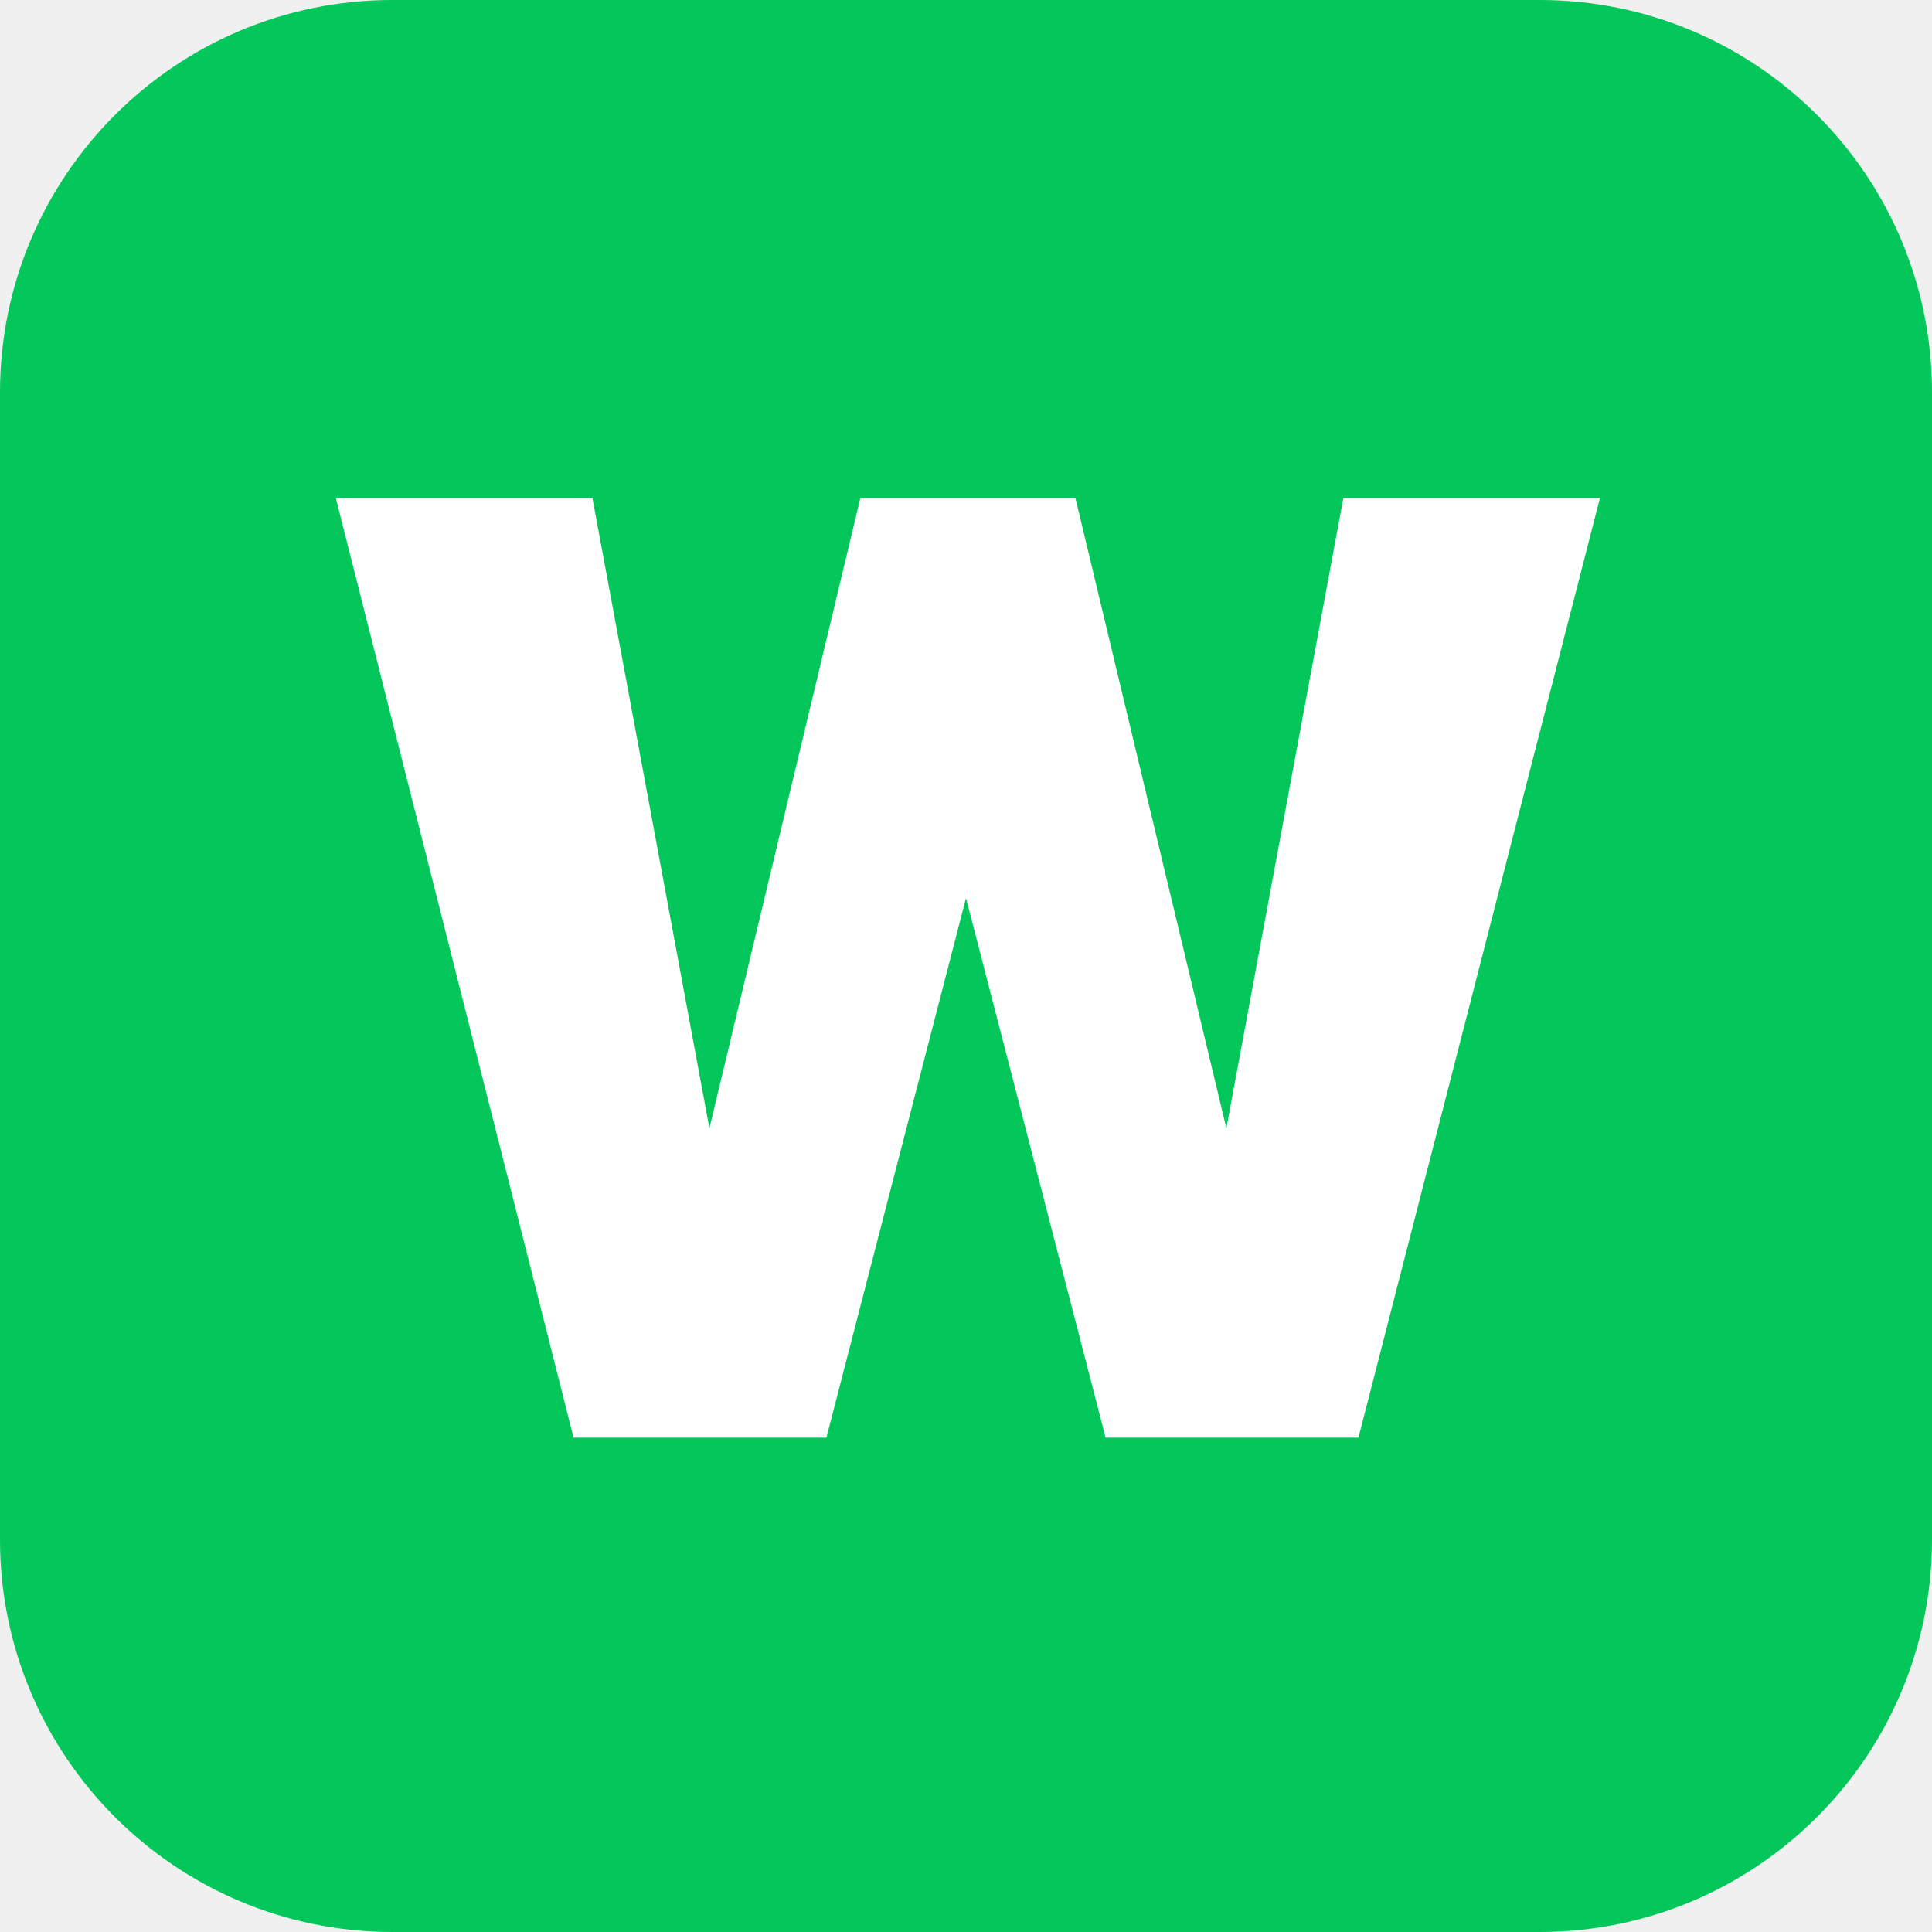
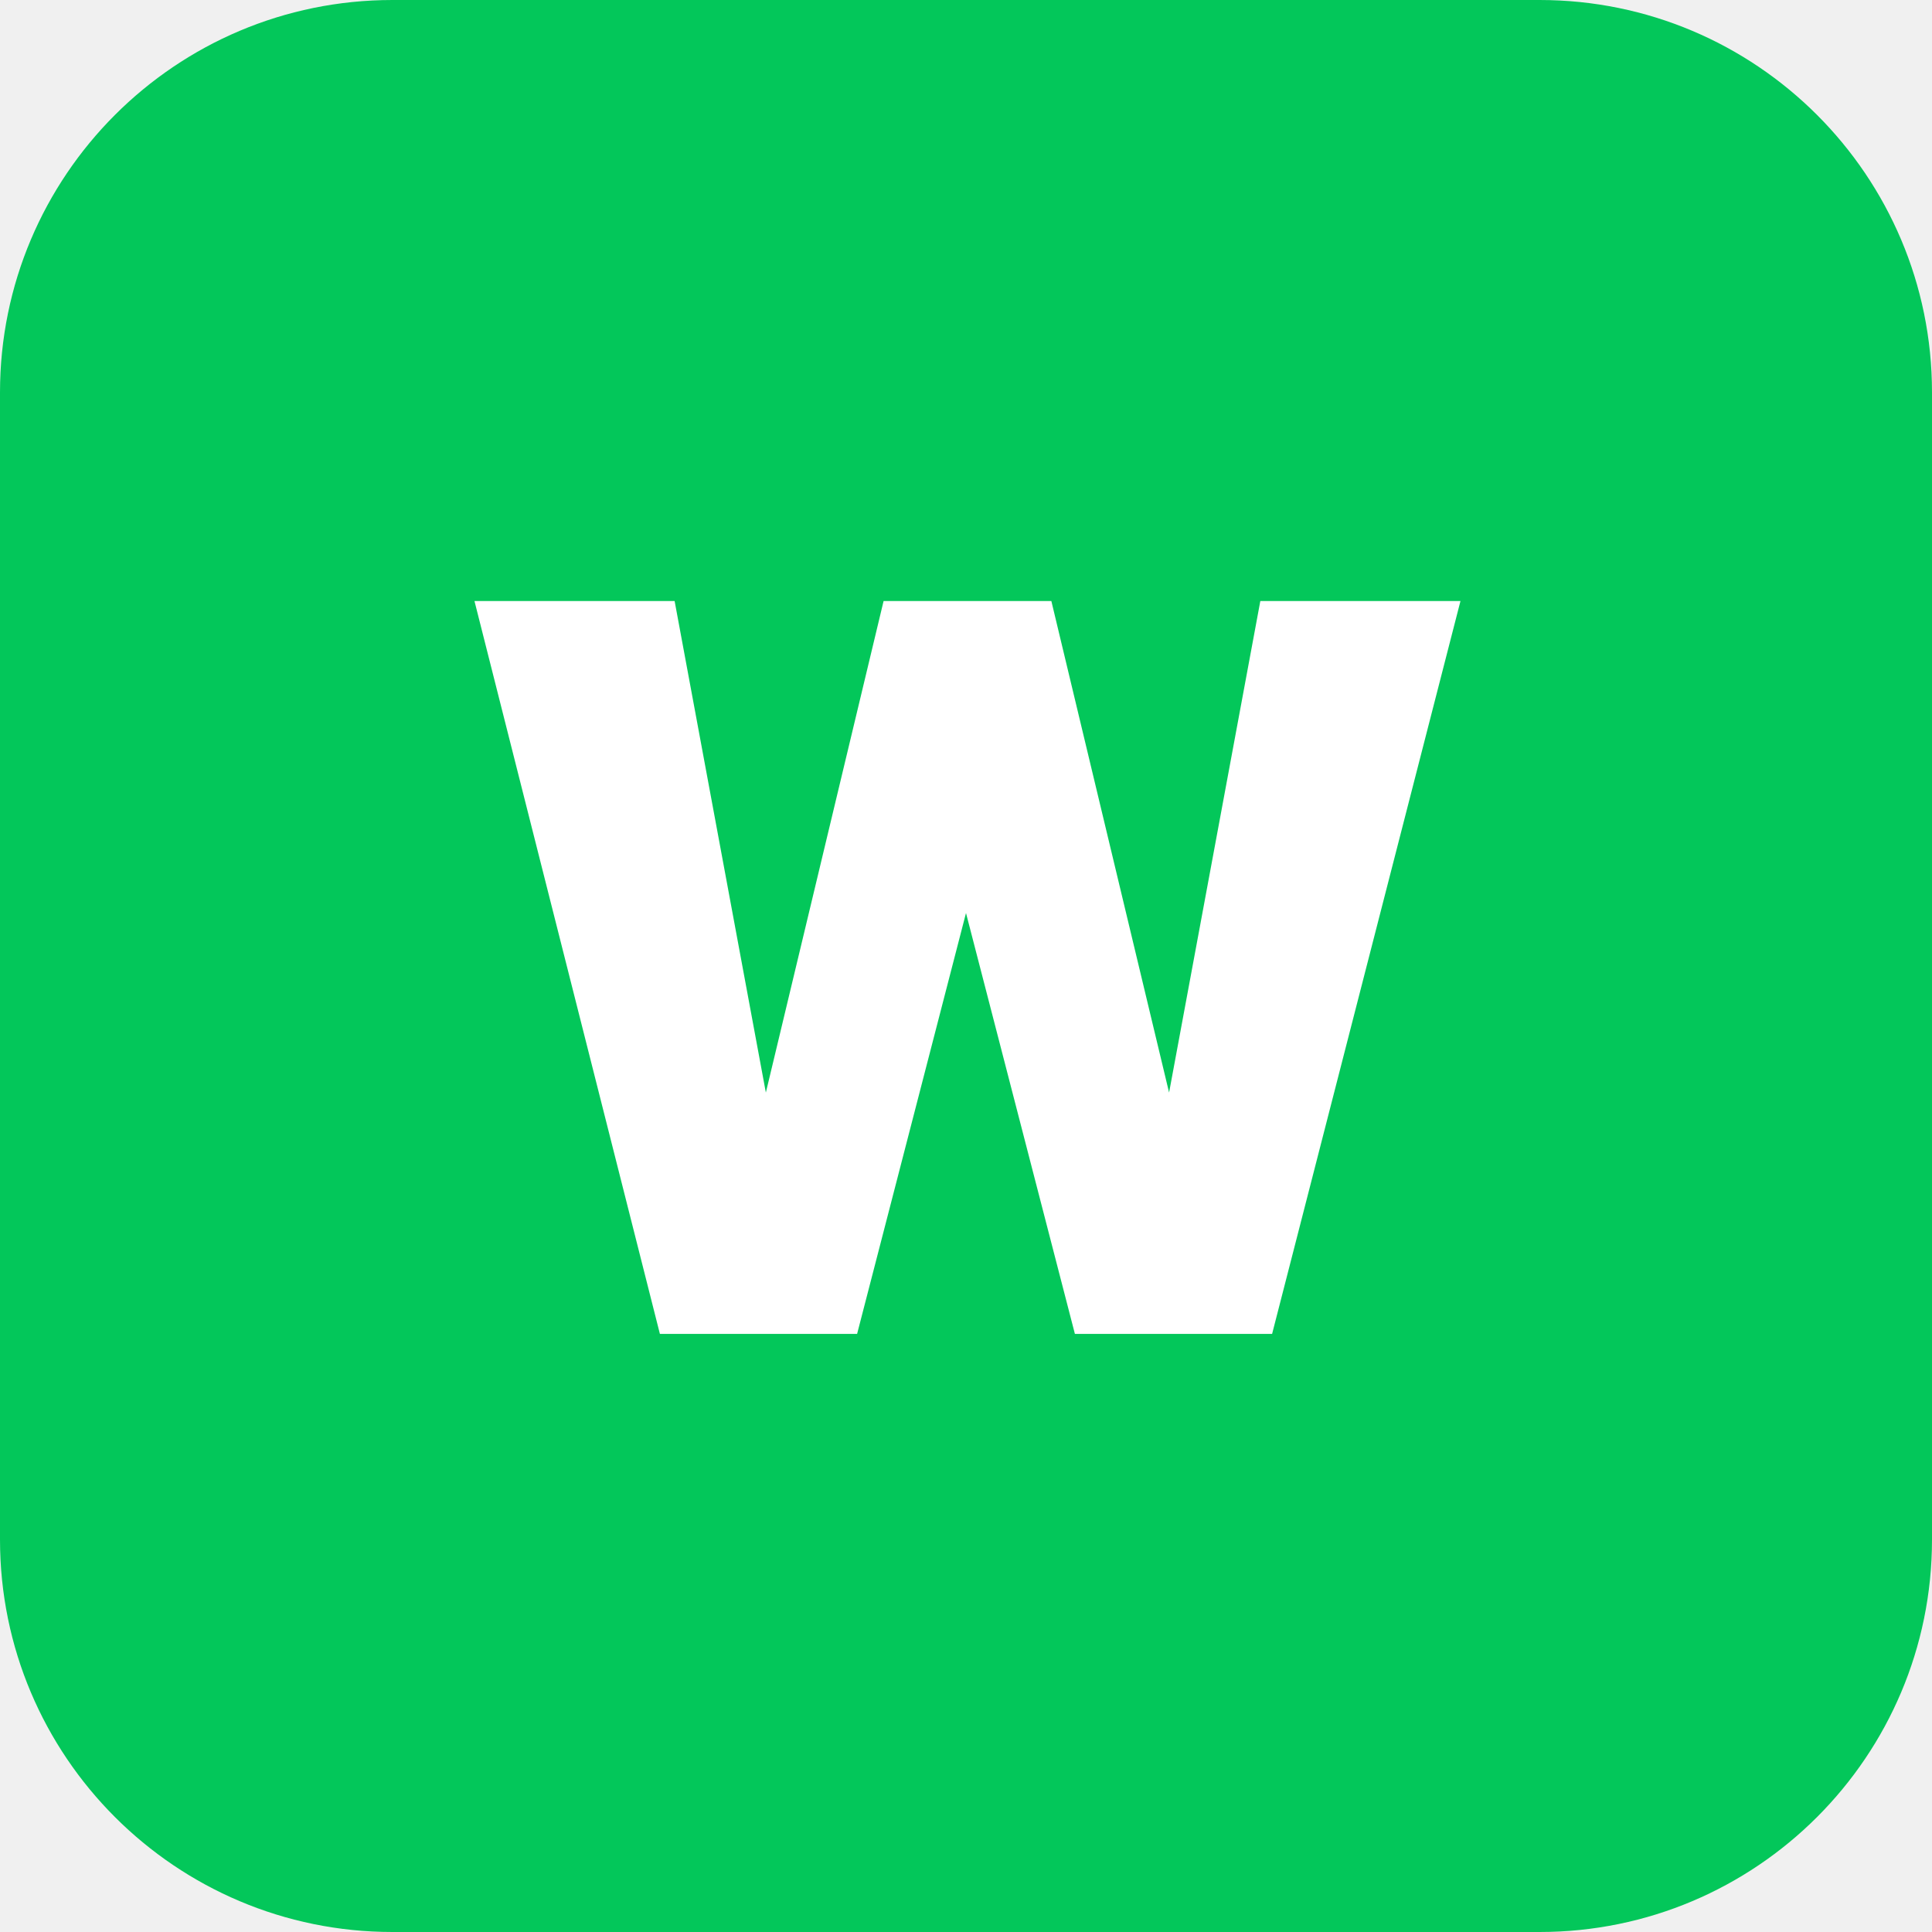
<svg xmlns="http://www.w3.org/2000/svg" viewBox="0 0 512 512">
  <rect width="512" height="512" rx="104" fill="#03c75a" />
-   <path d="M106 150h68l31 167 40-167h57l40 167 31-167h68l-64 249h-67l-37-143-37 143h-67z" fill="#fff" transform="translate(-17 -18)" />
+   <path d="M125.74 159.28h53.04l24.18 130.26 31.2-130.26h44.46l31.2 130.26 24.18-130.26h53.04l-49.92 194.22h-52.26L256 241.96 227.14 353.5h-52.26z" fill="#fff" />
</svg>
